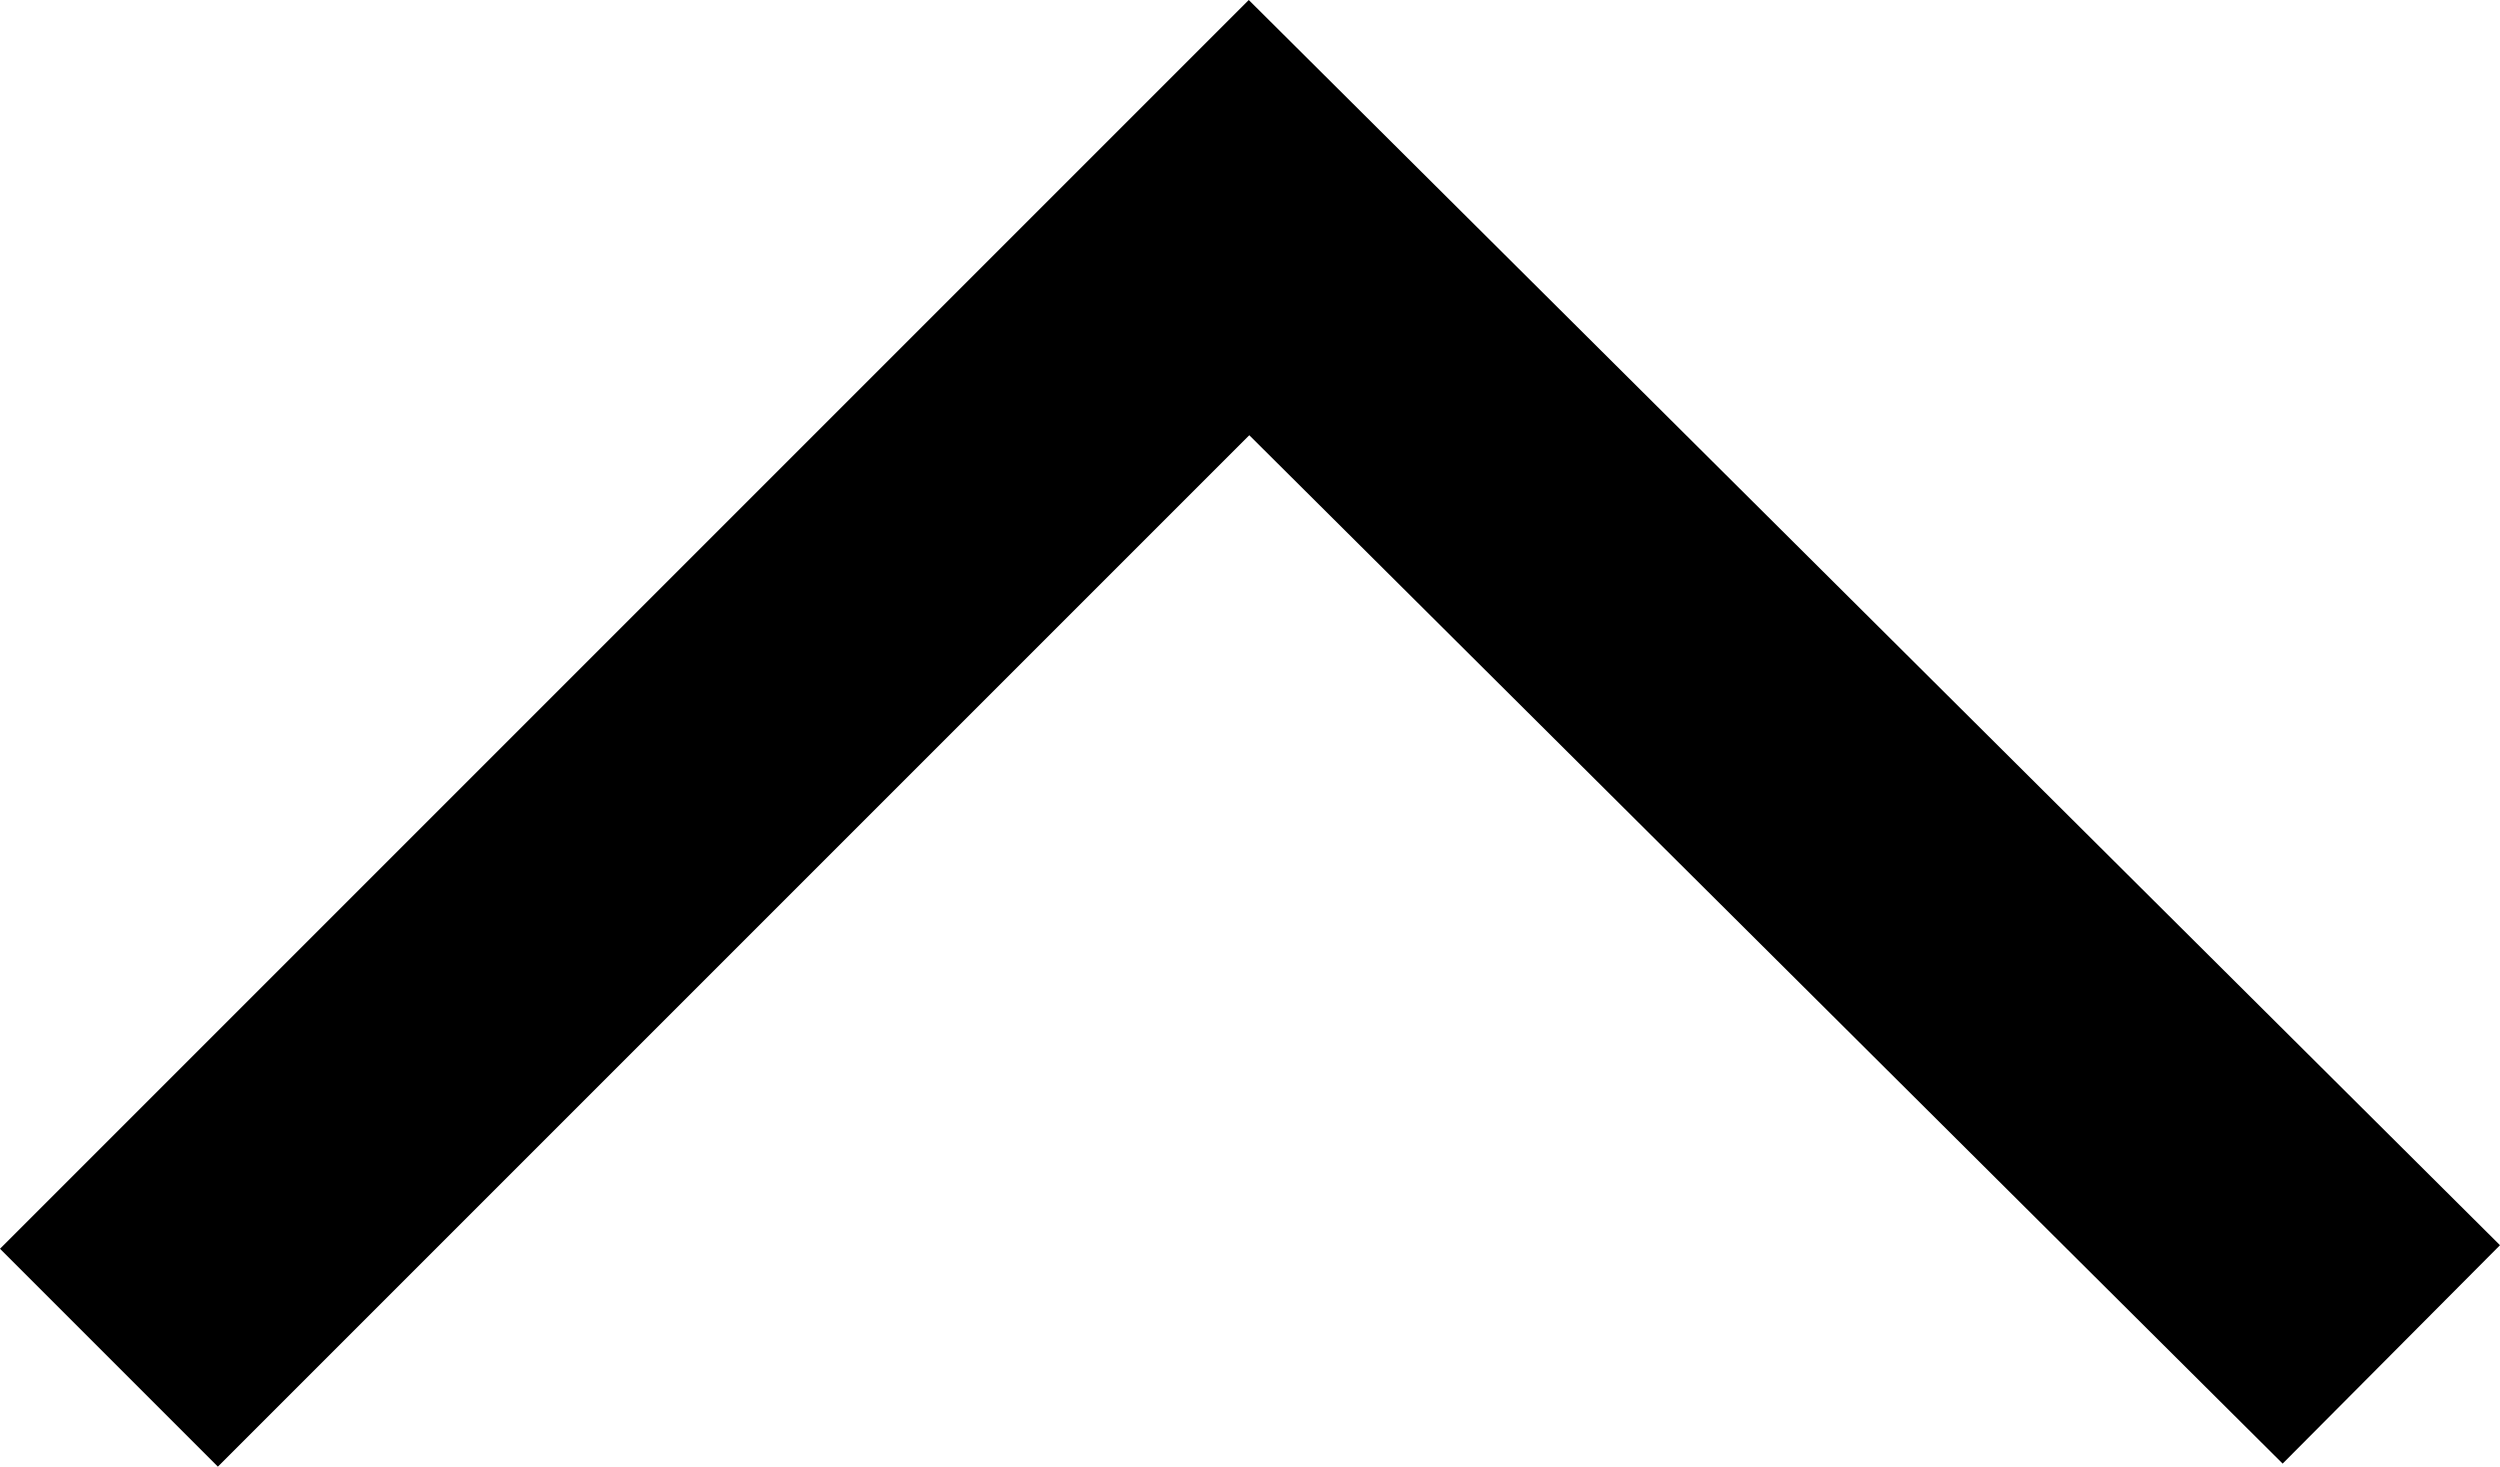
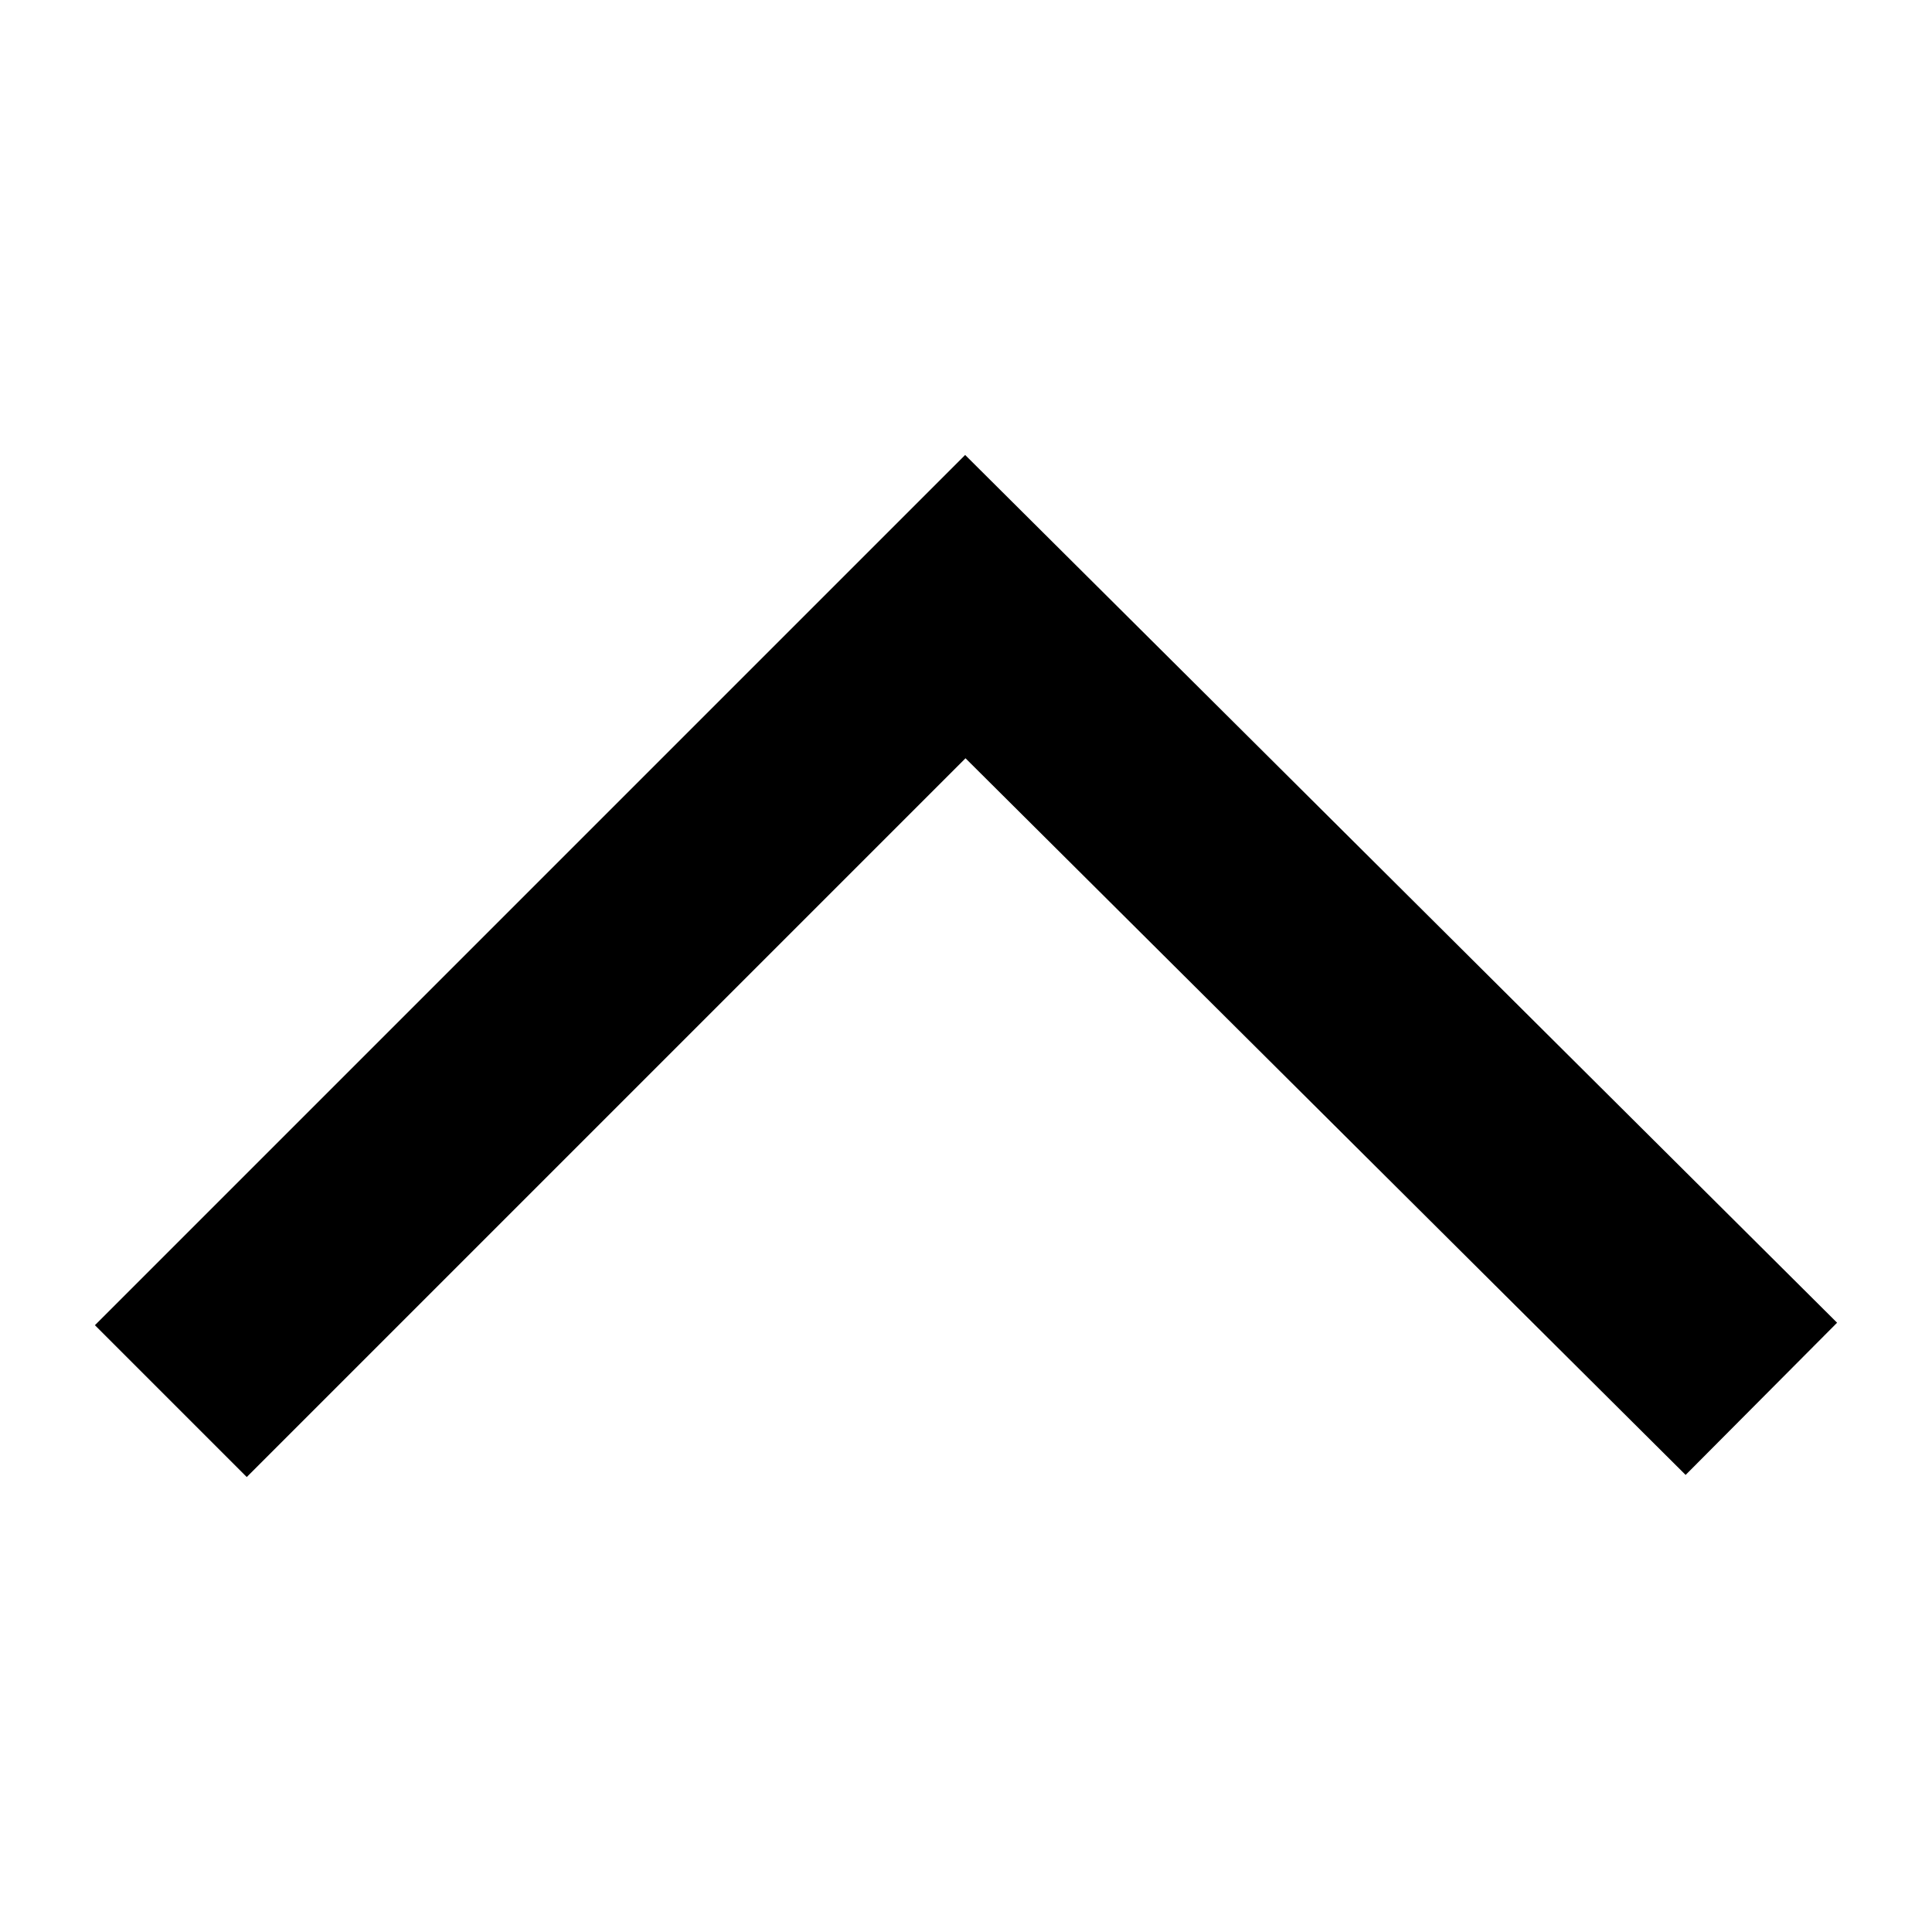
- <svg xmlns="http://www.w3.org/2000/svg" width="228.978mm" height="134.332mm" viewBox="0 0 811.34 475.981" id="svg2" version="1.1">
+ <svg xmlns="http://www.w3.org/2000/svg" width="64" height="64" viewBox="0 0 64 64" id="svg2" version="1.1">
  <defs id="defs4" />
-   <g id="layer1" transform="translate(825.2017,645.8555)">
-     <path style="fill:none;fill-rule:evenodd;stroke:#000000;stroke-width:100;stroke-linecap:butt;stroke-linejoin:miter;stroke-miterlimit:4;stroke-dasharray:none;stroke-opacity:1" d="m -789.846,-205.23 370,-370 370.714,368.929" id="path4200" />
+   <g id="layer1" transform="translate(679.0564,938.7607)">
+     <g id="g8797" transform="matrix(0,0.07113205,0.07113205,0,-616.7867,-875.6671)">
+       <path style="fill:none;fill-rule:evenodd;stroke:#000000;stroke-width:100;stroke-linecap:butt;stroke-linejoin:miter;stroke-miterlimit:4;stroke-dasharray:none;stroke-opacity:1" d="m -234.489,-795.857 -370,370 368.929,370.714" id="path8799" />
+     </g>
  </g>
</svg>
